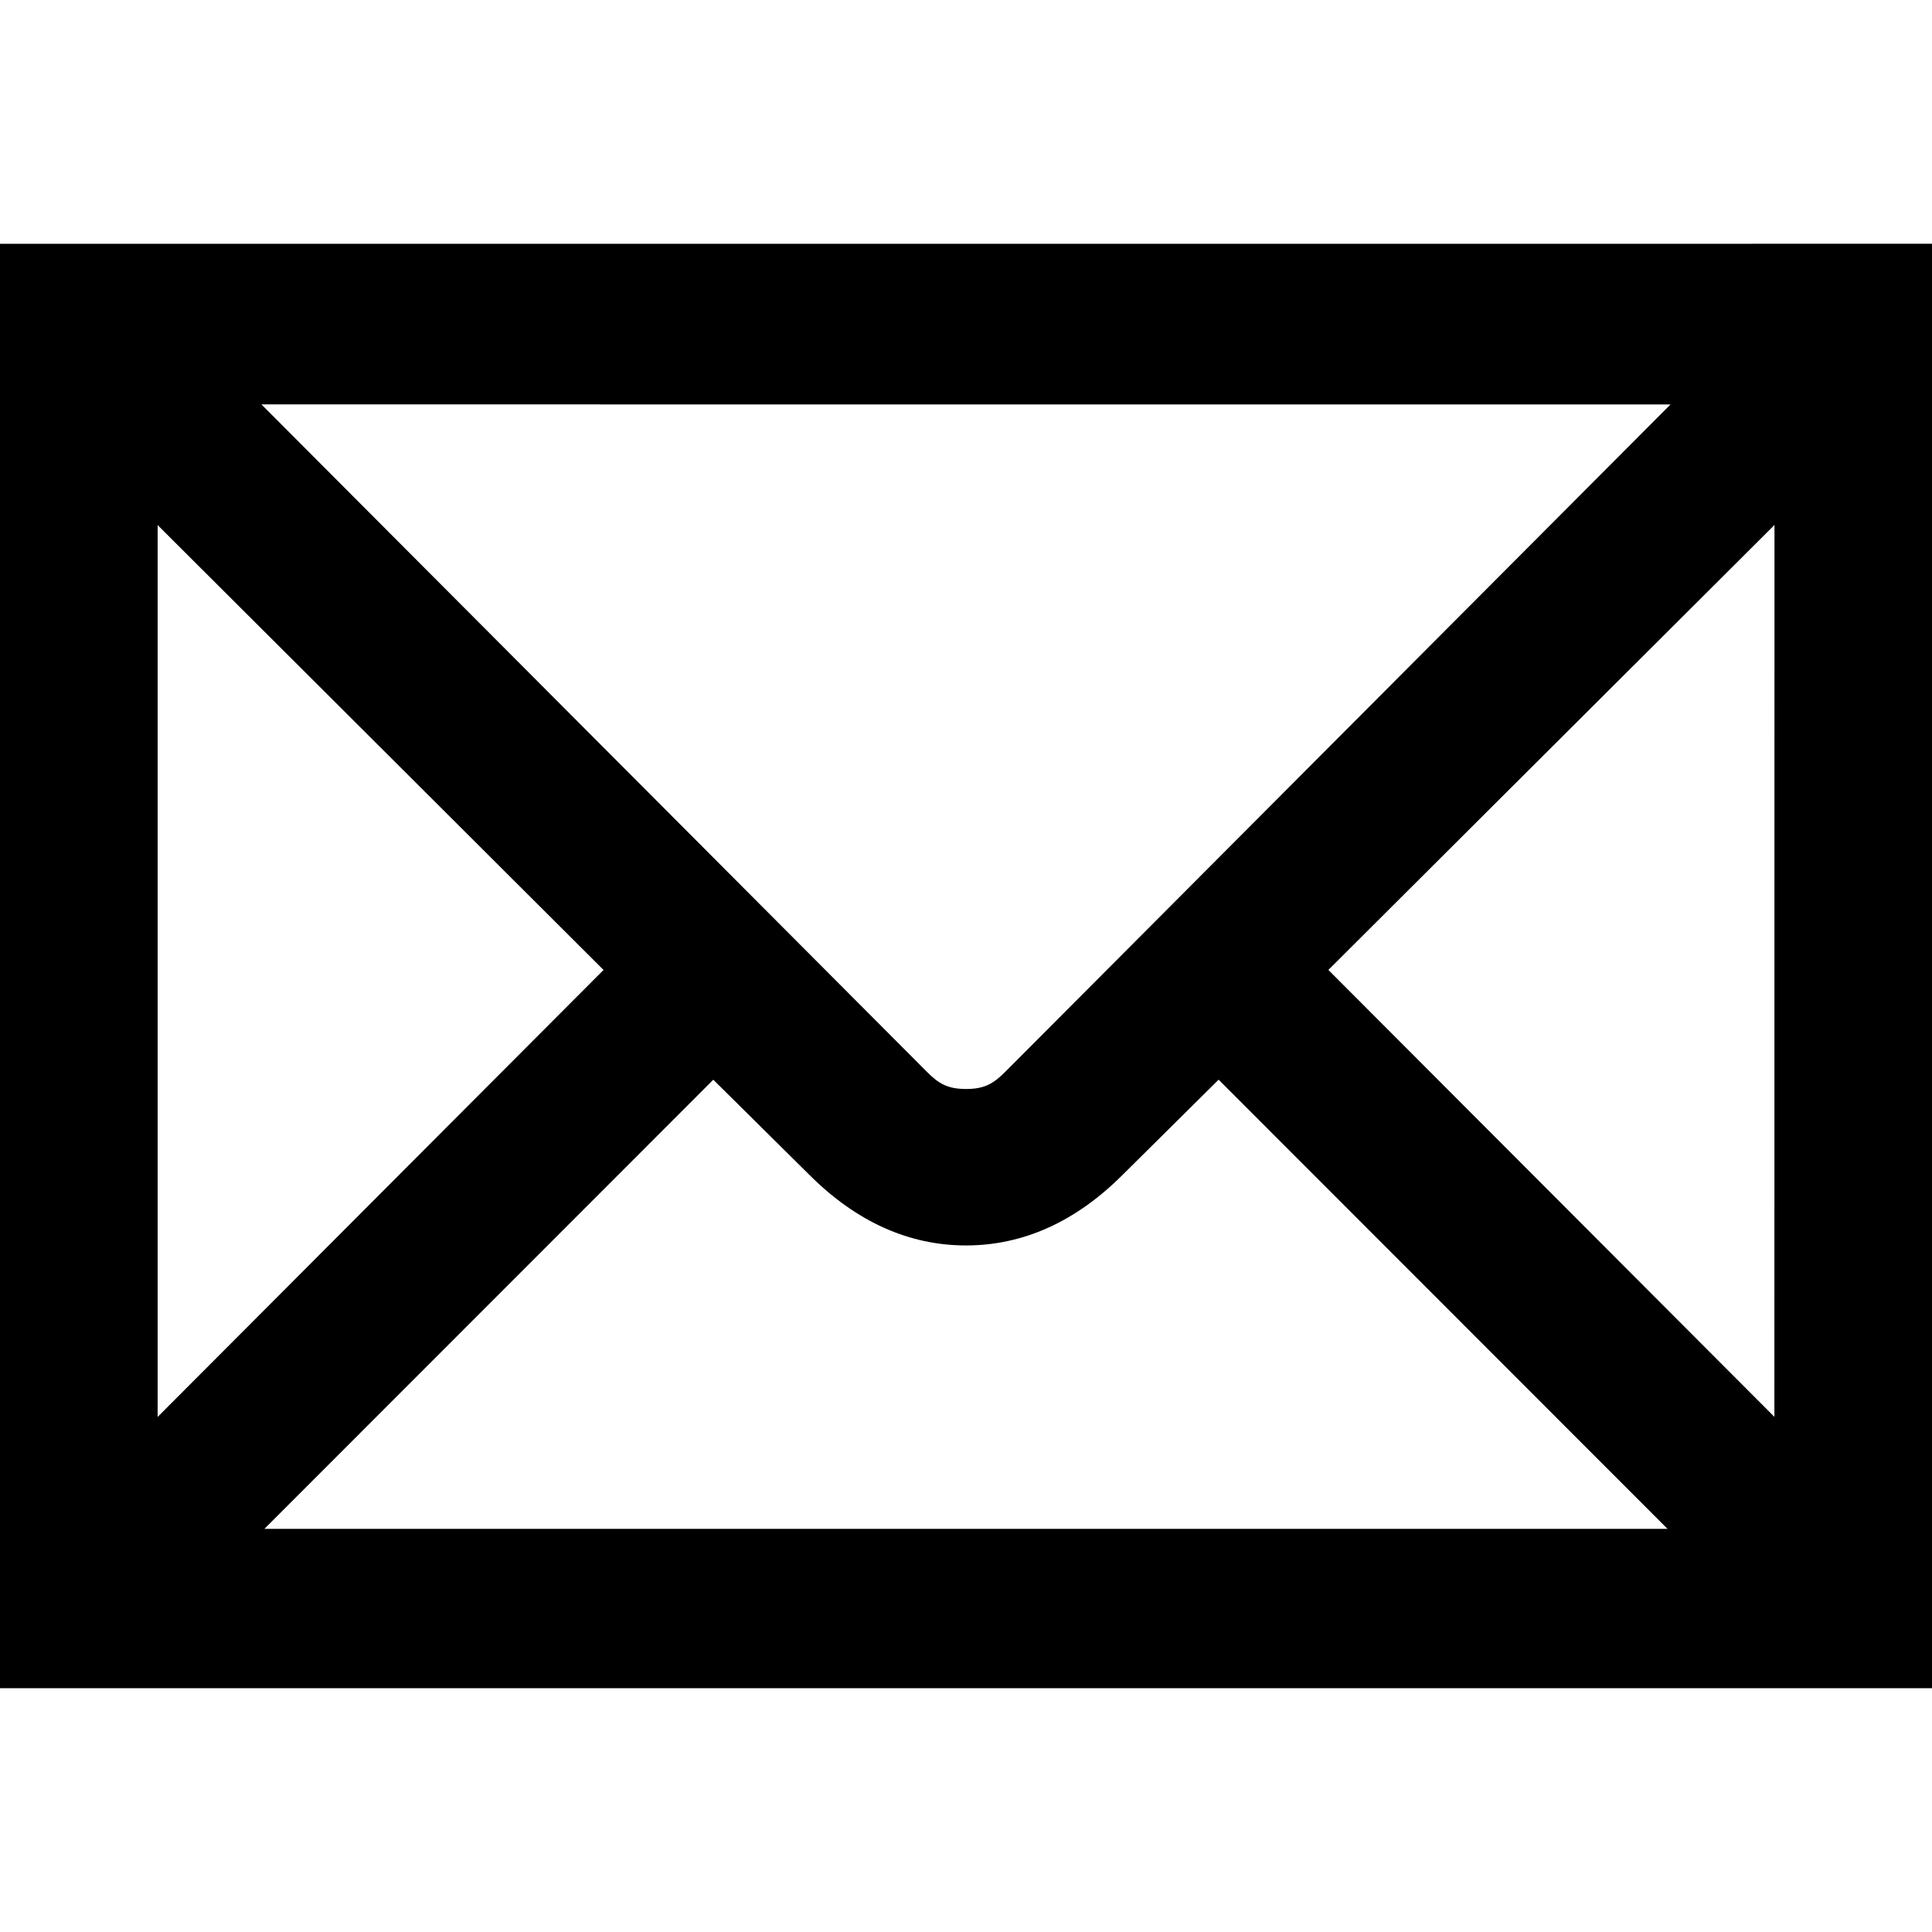
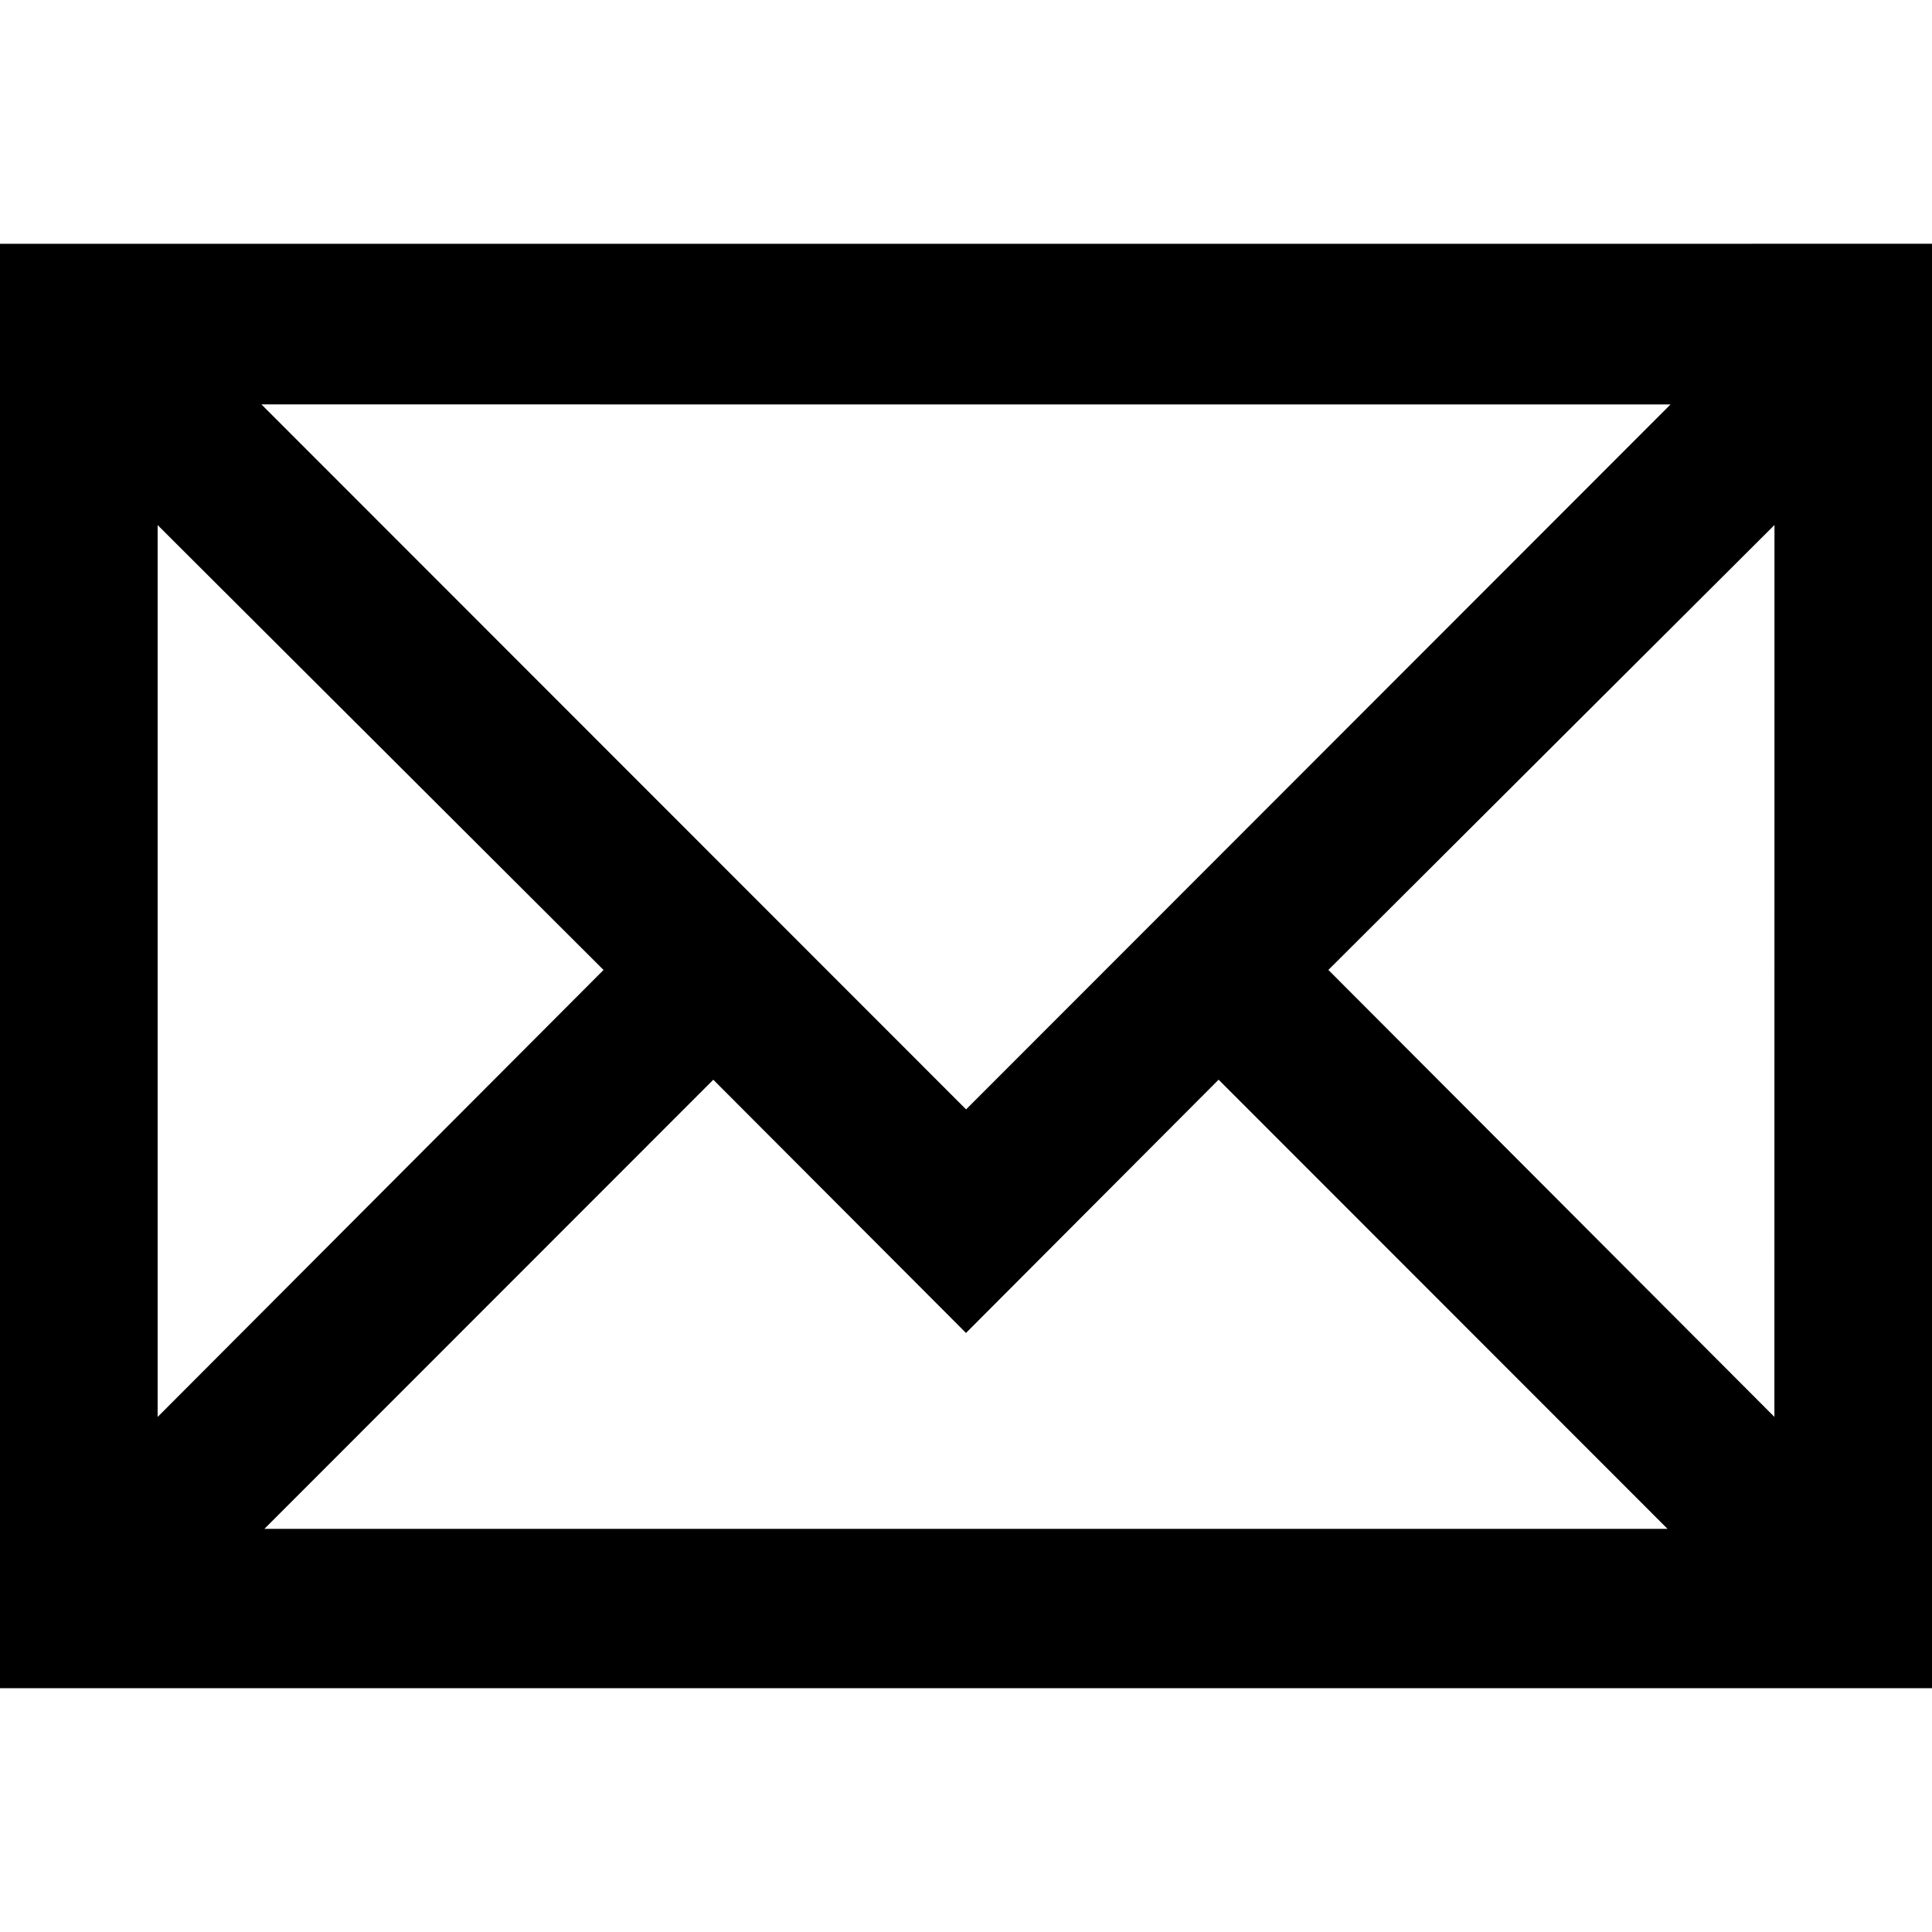
<svg xmlns="http://www.w3.org/2000/svg" version="1.1" id="mail" x="0px" y="0px" width="64px" height="64px" viewBox="0 0 64 64" enable-background="new 0 0 64 64" xml:space="preserve">
-   <path d="M0,55.924V8.076l64-0.001v47.849H0z M8.758,50.646H55.24l-14.872-14.88l-3.186,3.158c-1.55,1.549-3.293,2.333-5.182,2.333  c-1.888,0-3.631-0.784-5.181-2.331l-3.19-3.159L8.758,50.646z M5.222,46.938l14.771-14.807L5.222,17.394V46.938z M44.004,32.13  l14.775,14.805l0.003-29.545L44.004,32.13z M30.704,35.504c0.383,0.386,0.676,0.57,1.299,0.57c0.619,0,0.912-0.184,1.299-0.57  l22.036-22.106L8.66,13.396C8.66,13.396,30.317,35.118,30.704,35.504z" />
+   <path d="M0,55.924V8.076l64-0.001v47.849H0z M8.758,50.646H55.24L40.368,35.766L32,44.156l-8.371-8.389L8.758,50.646z M5.222,46.938  l14.771-14.807L5.222,17.394V46.938z M44.004,32.13l14.775,14.806l0.003-29.545L44.004,32.13z M32.003,36.75l23.335-23.352  L8.66,13.396L32.003,36.75z" />
</svg>
